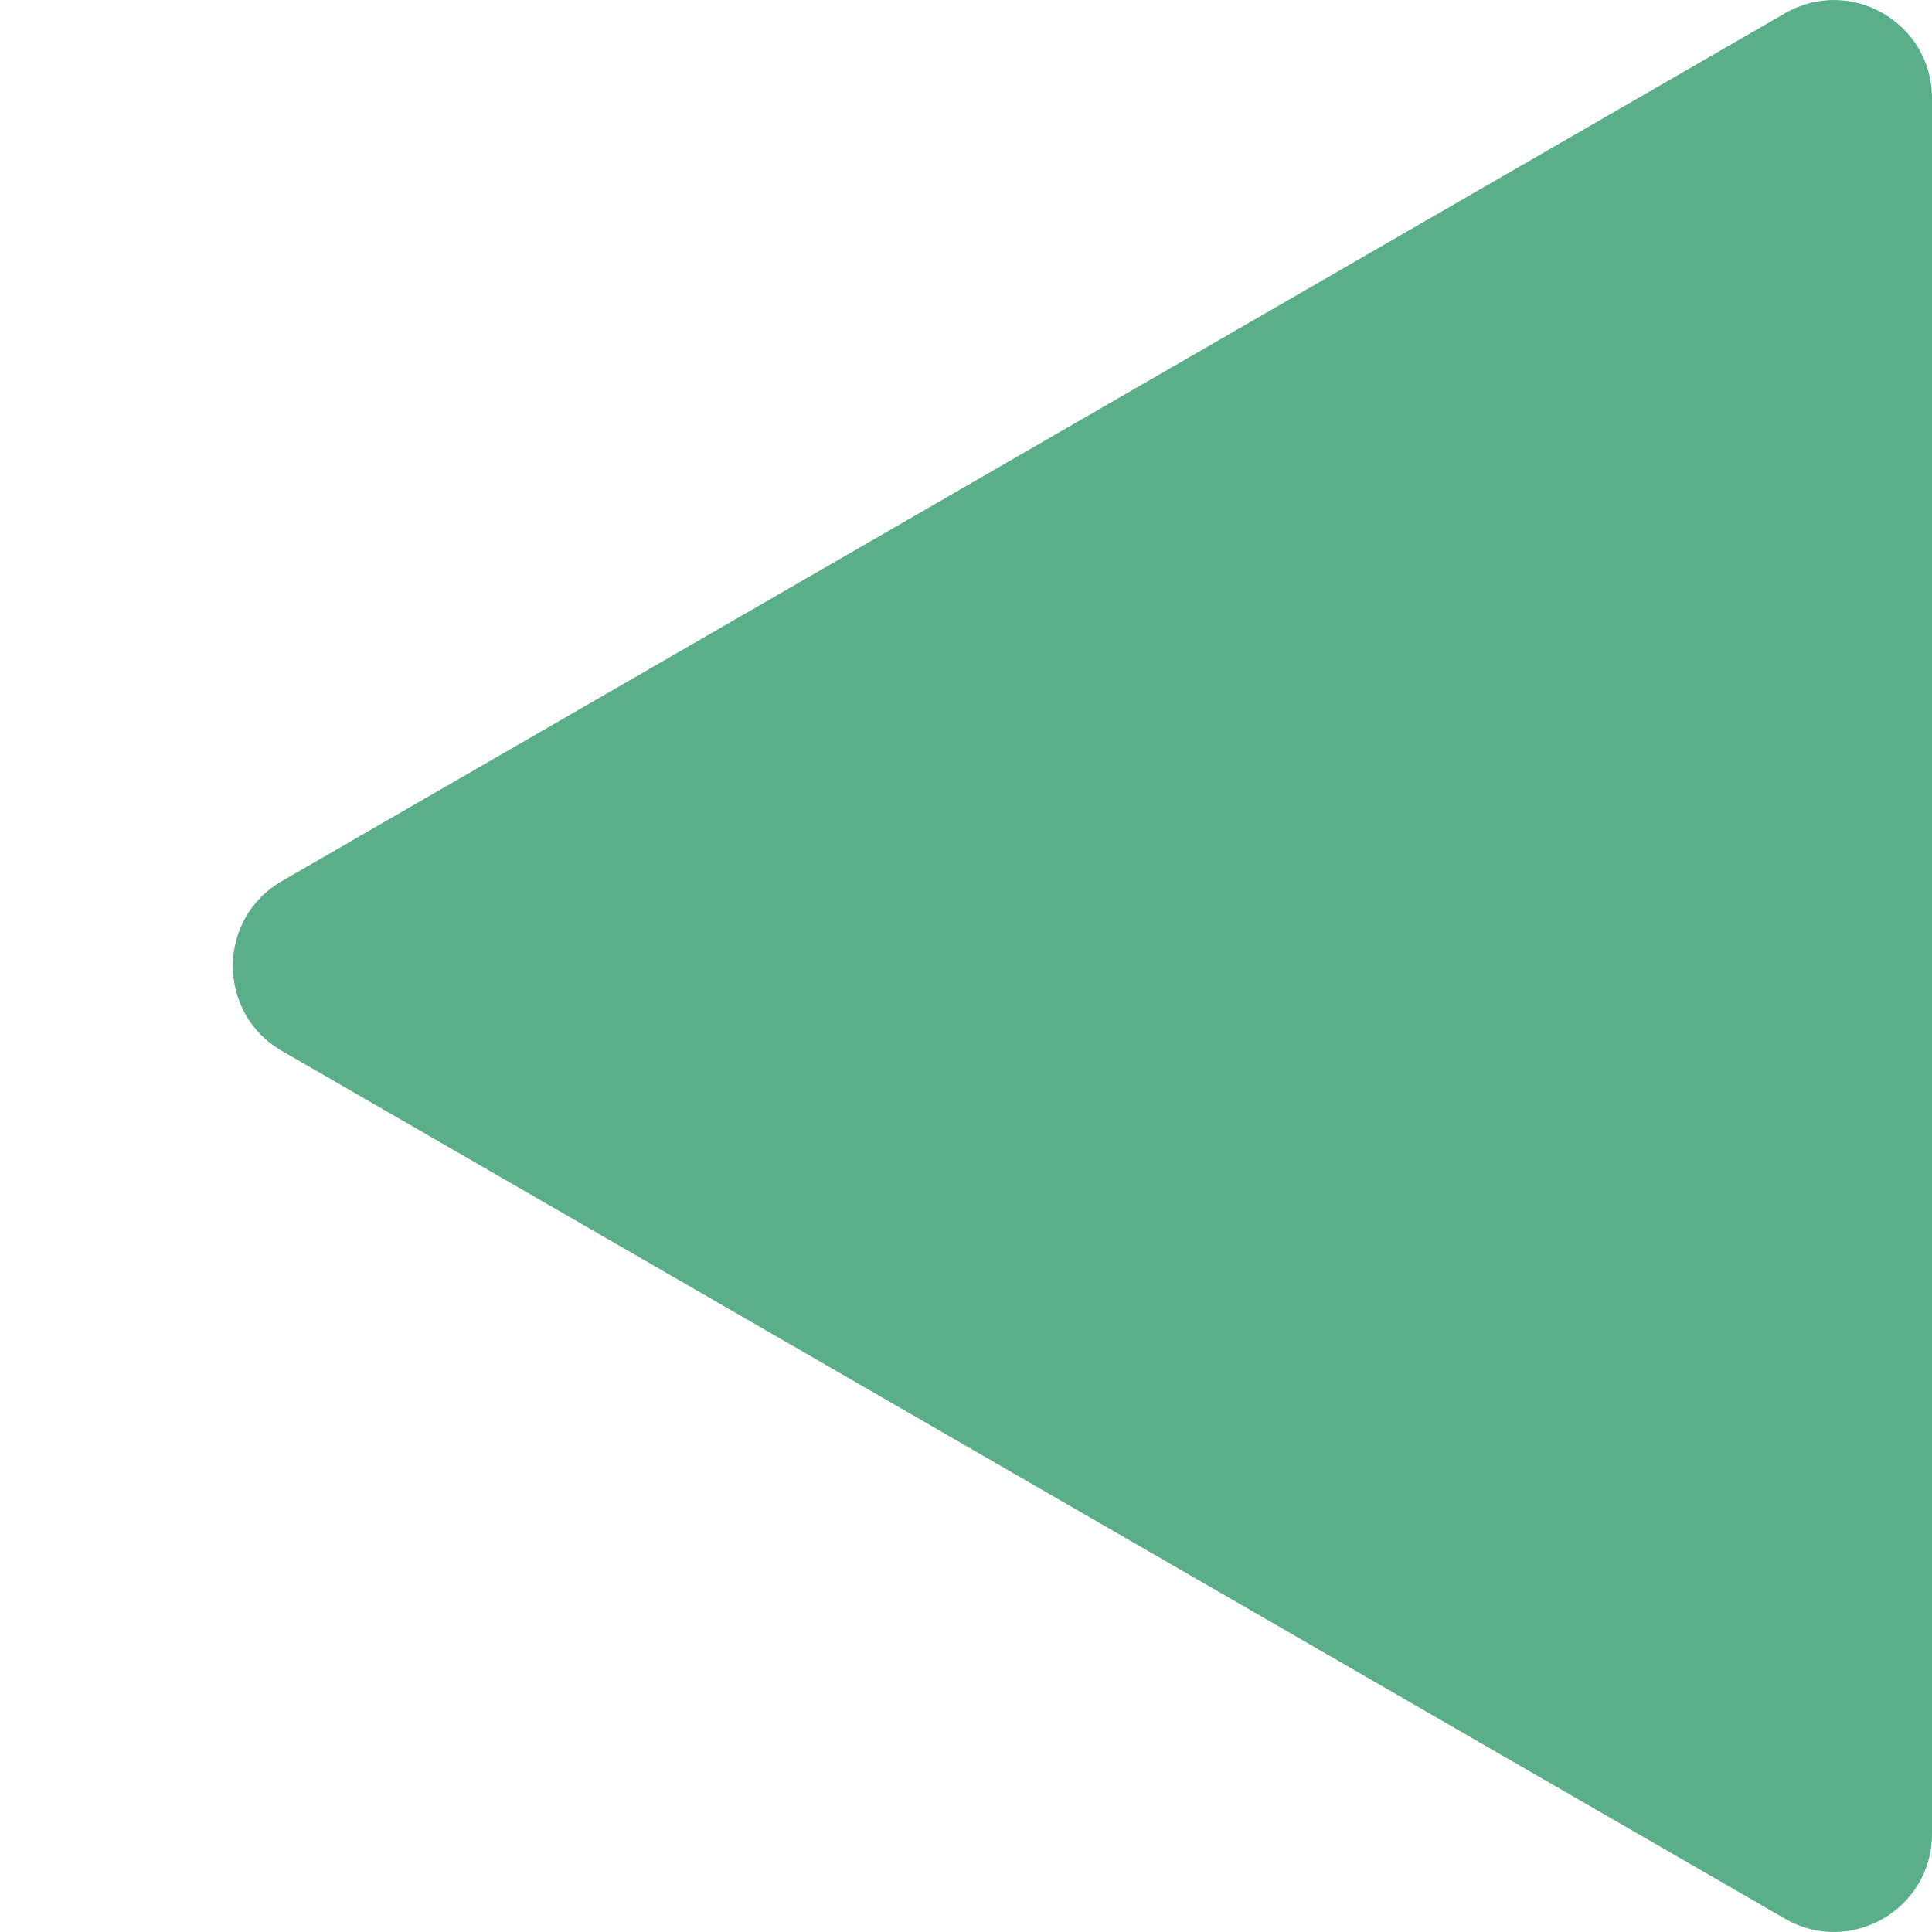
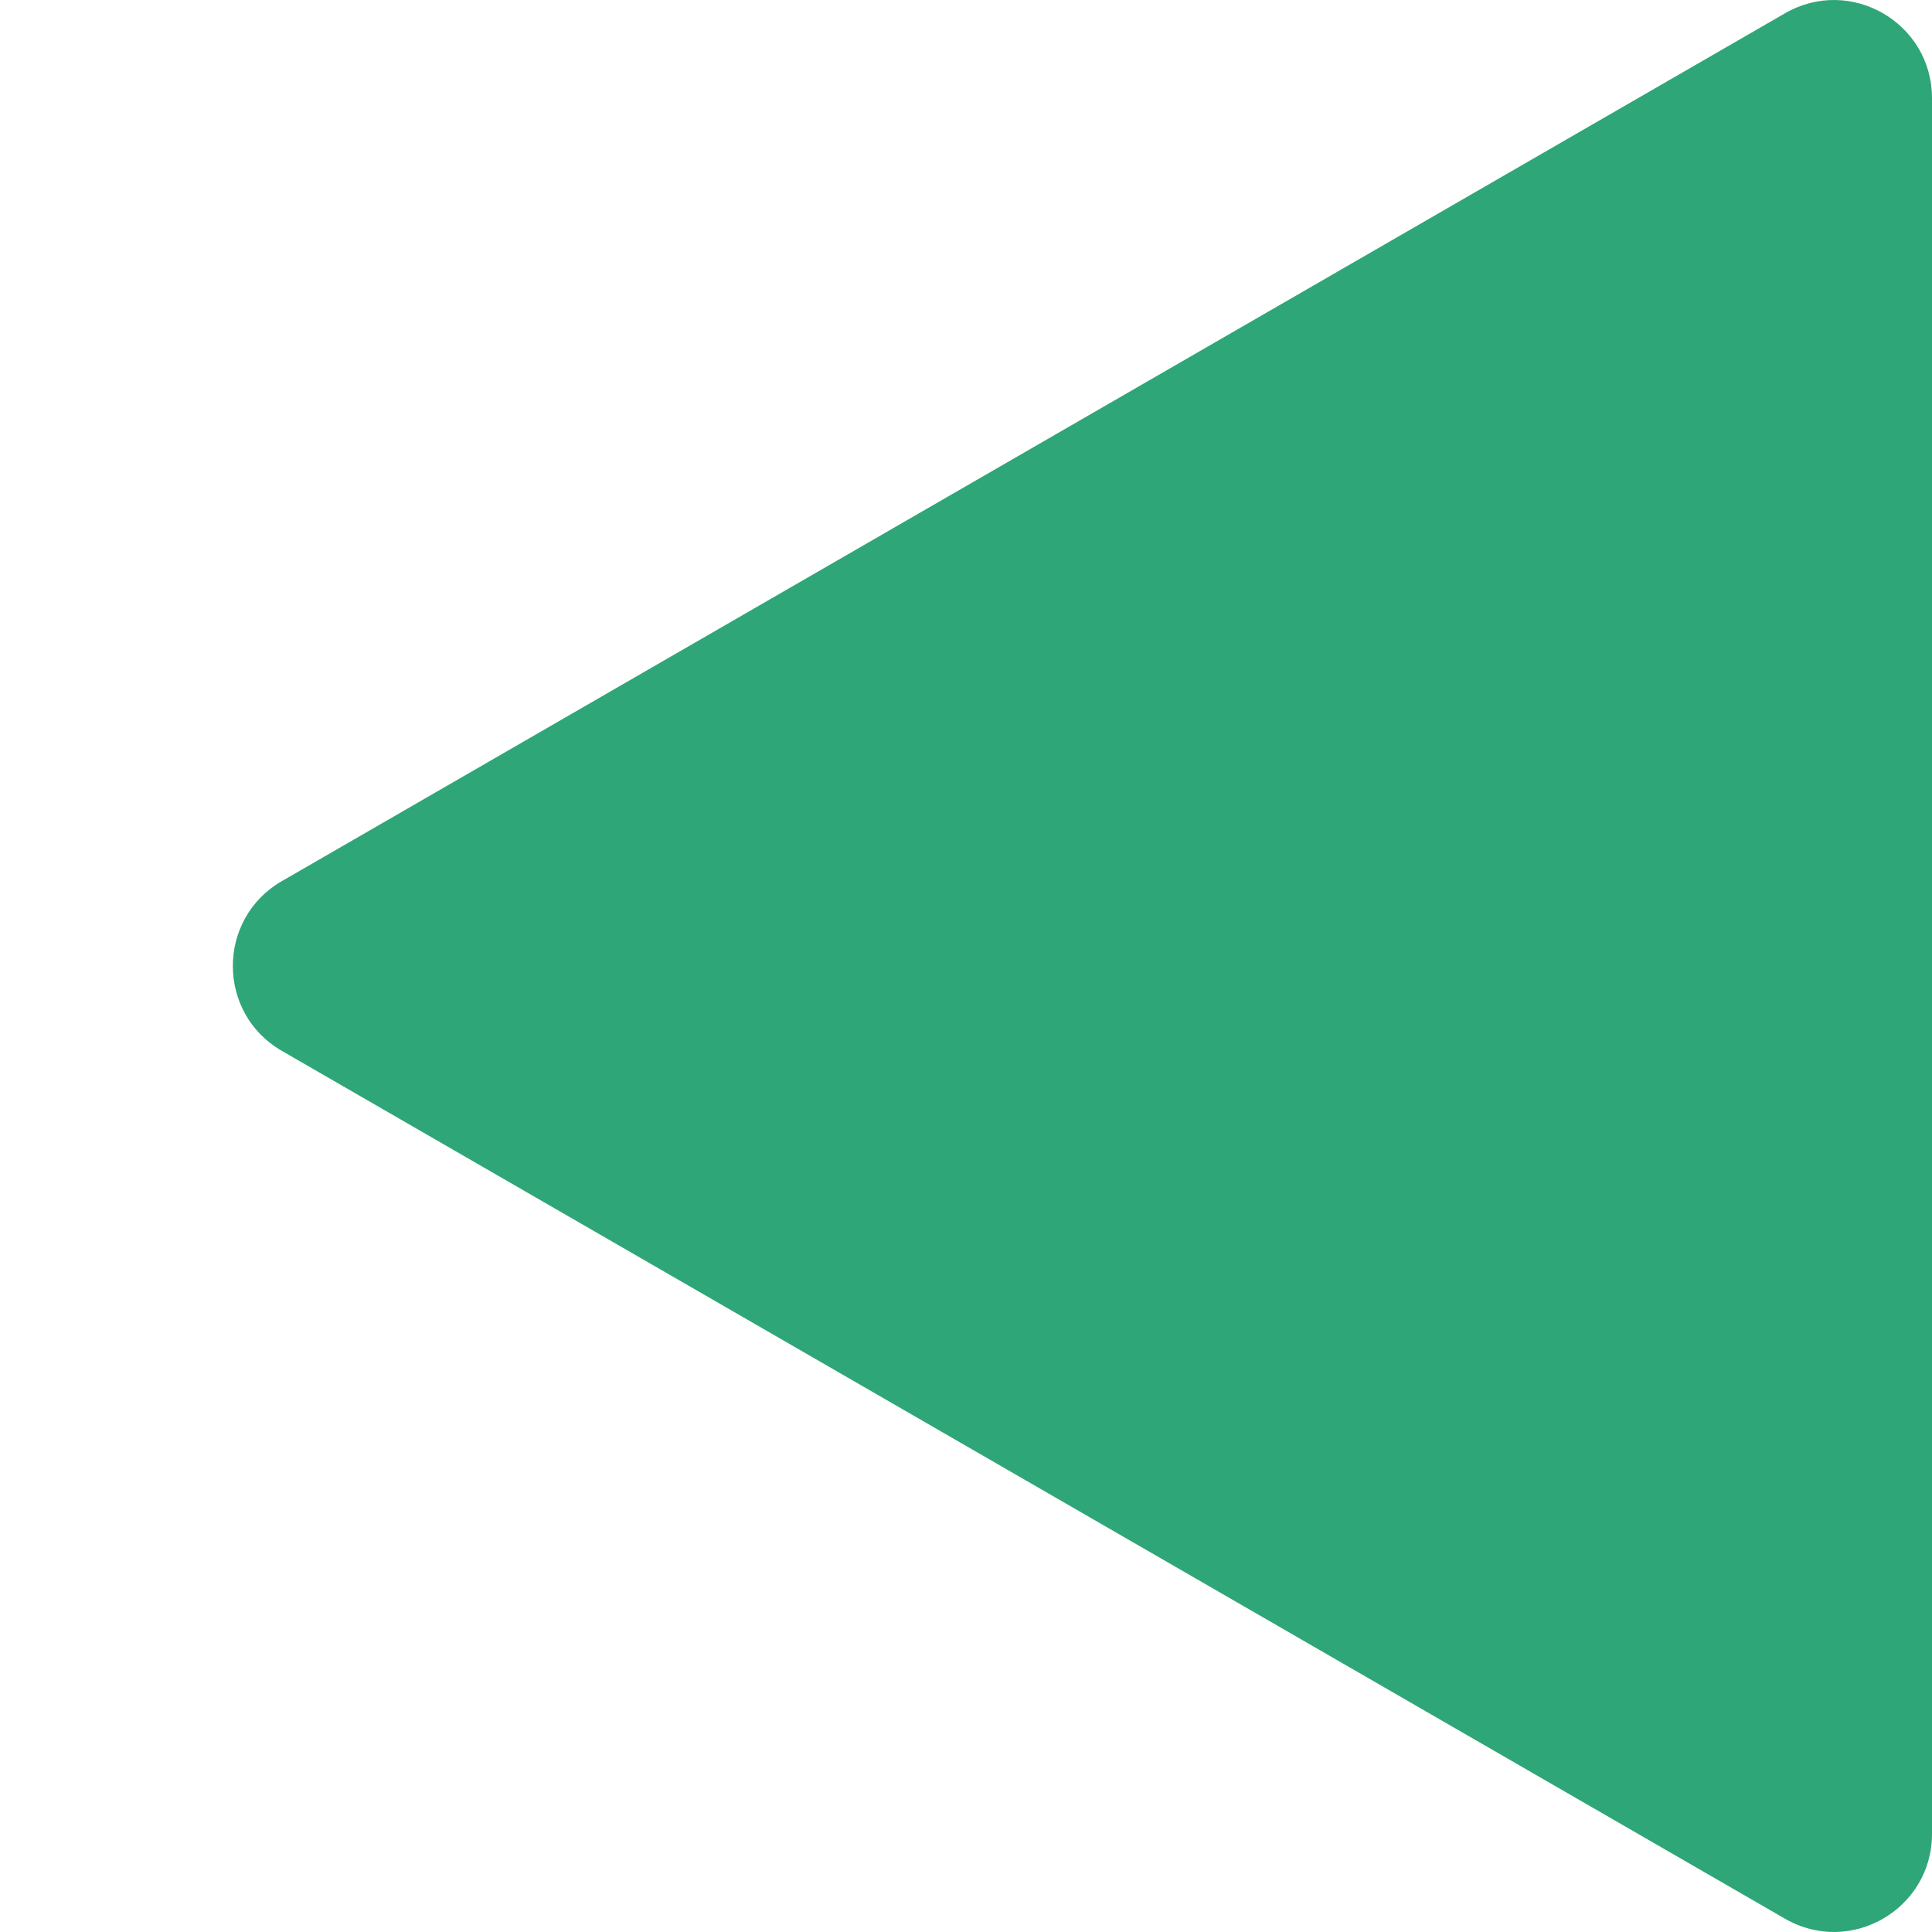
- <svg xmlns="http://www.w3.org/2000/svg" shape-rendering="geometricPrecision" x="0px" y="0px" viewBox="0 0 425.197 425.197" style="enable-background:new 0 0 425.197 425.197;" xml:space="preserve">
-   <style type="text/css">
- 		.triangle10828{fill:#59af89;}
- 	</style>
-   <path class="triangle10828" d="M392.849,2.921L62.026,193.922c-14.377,8.301-14.377,29.052,0,37.353l330.823,191.001   c14.377,8.301,32.348-2.075,32.348-18.676V21.598C425.197,4.997,407.226-5.379,392.849,2.921z" />
+ <svg xmlns="http://www.w3.org/2000/svg" shape-rendering="geometricPrecision" viewBox="0 0 425.197 425.197">
+   <path style="fill:#2fa678" d="M392.849 2.921L62.026 193.922c-14.377 8.301-14.377 29.052 0 37.353l330.823 191.001c14.377 8.301 32.348-2.075 32.348-18.676V21.598C425.197 4.997 407.226-5.379 392.849 2.921z" />
</svg>
